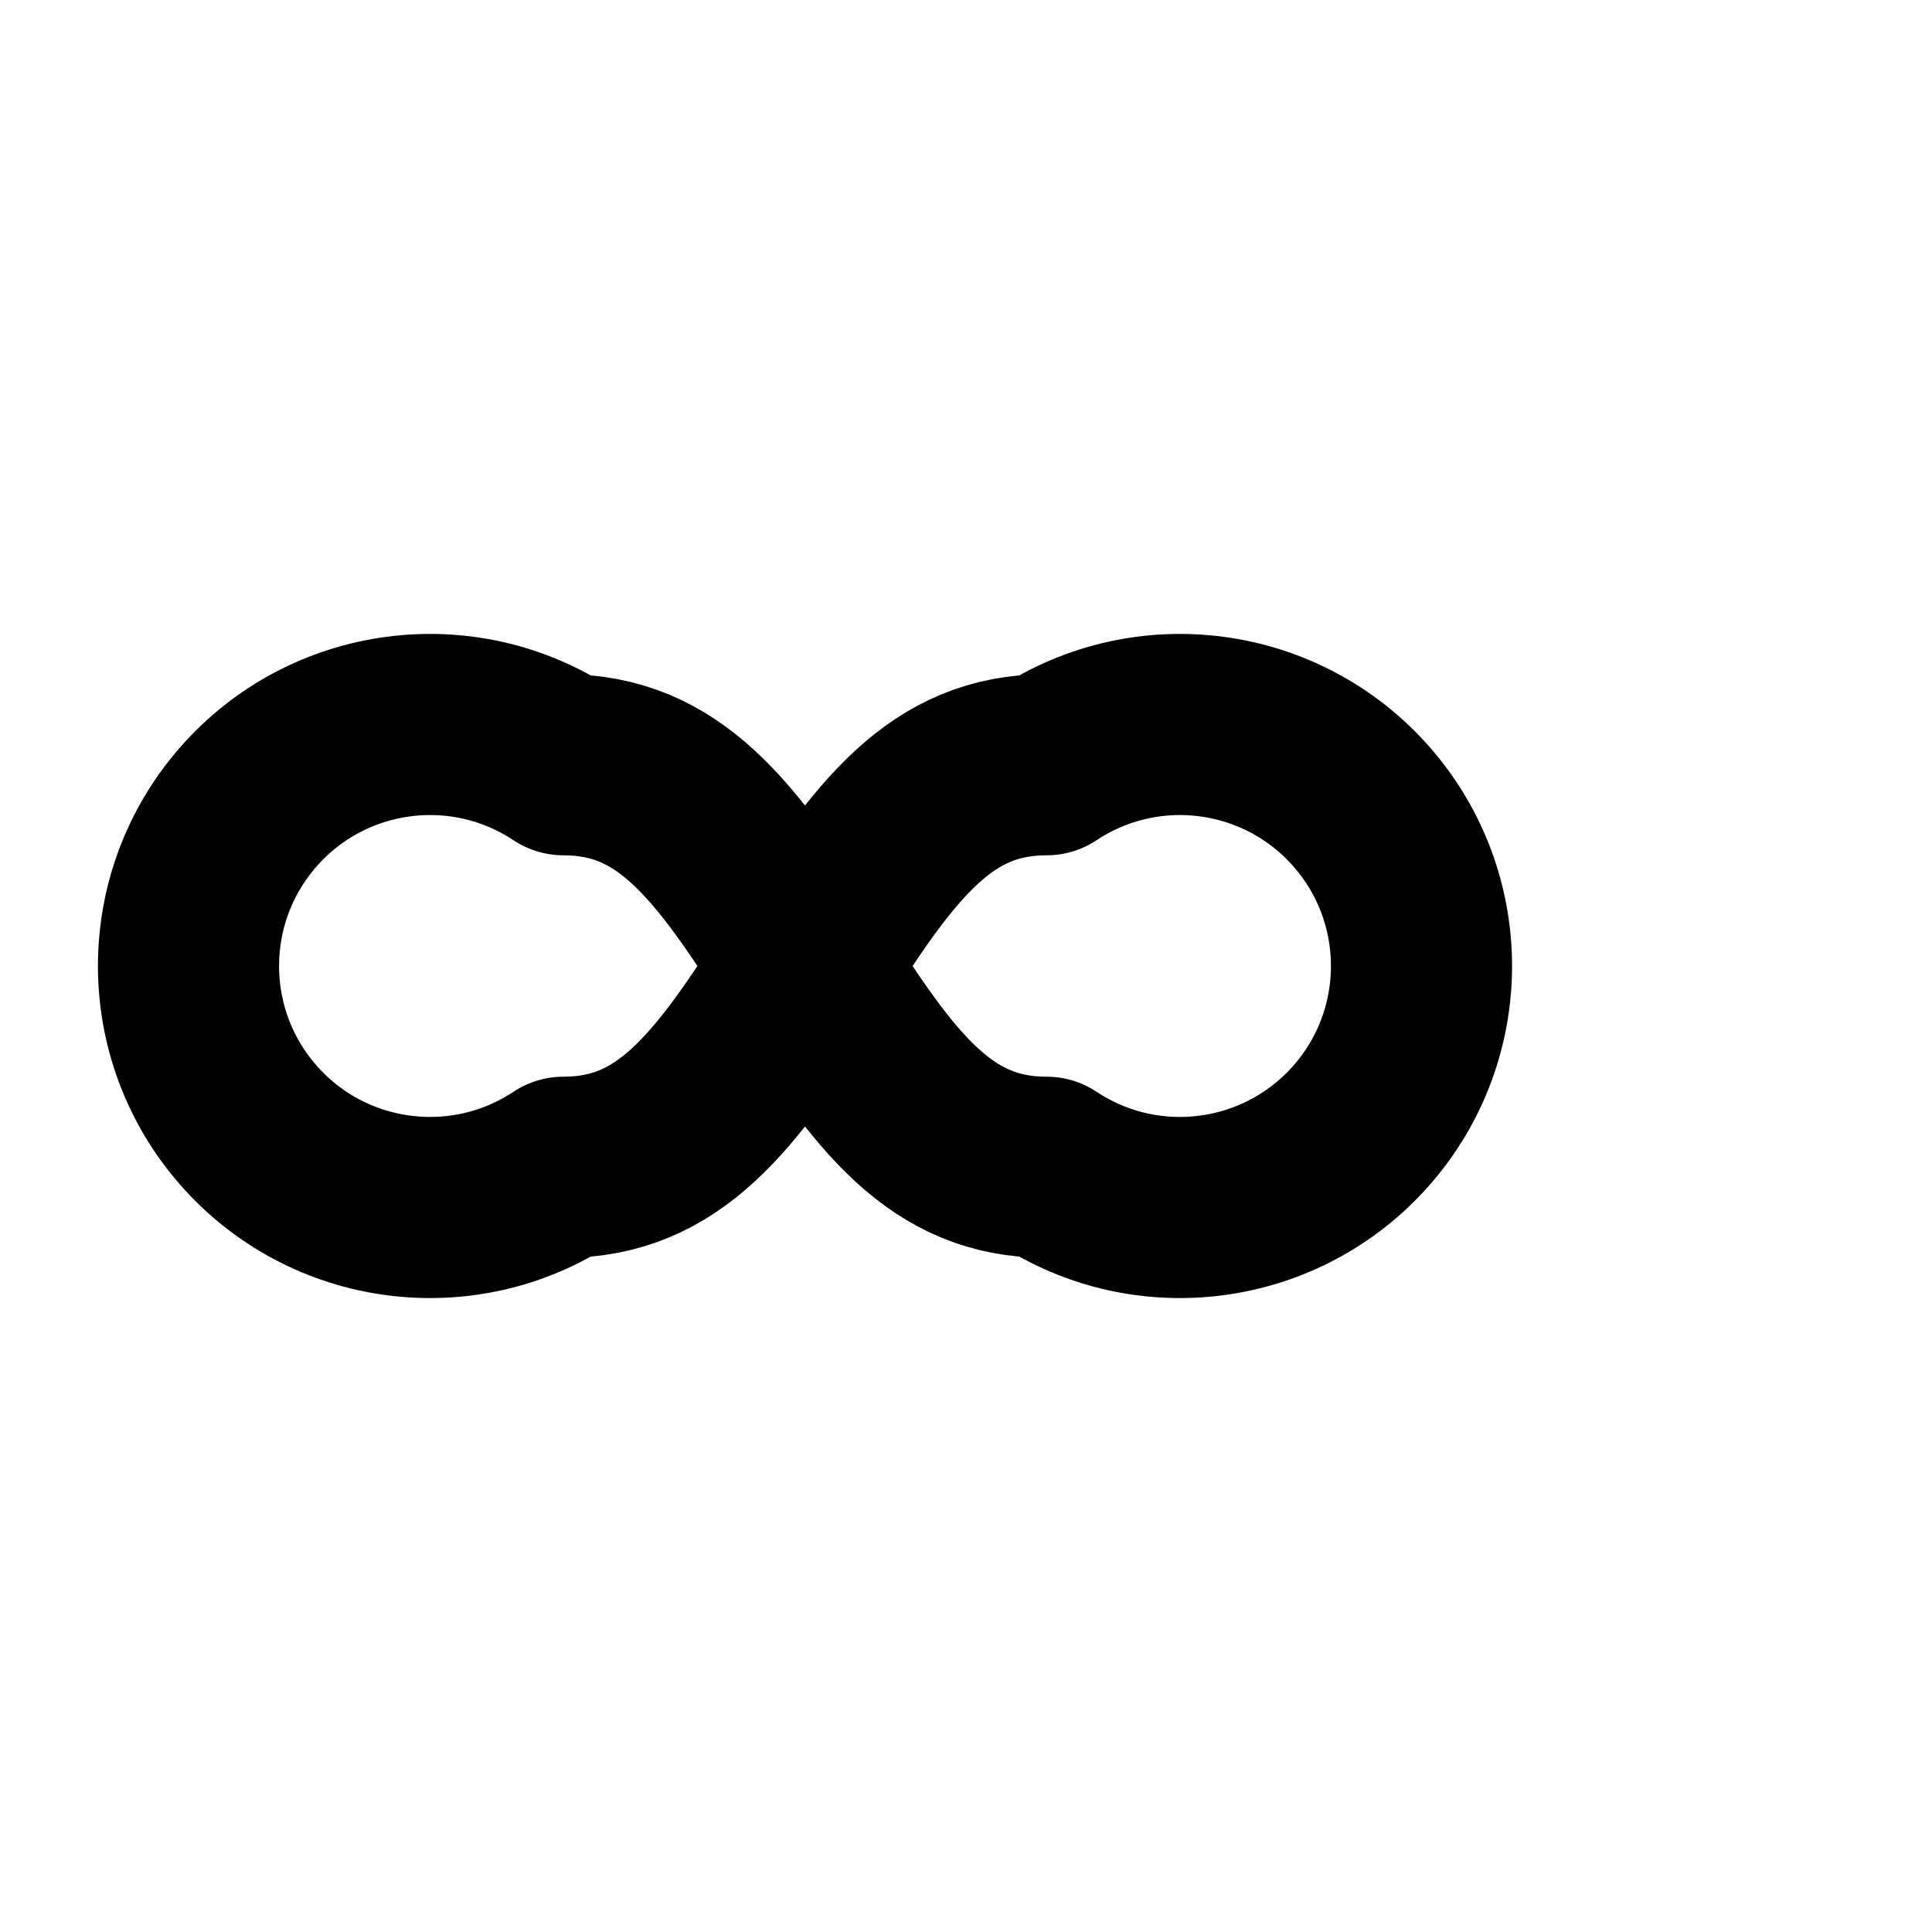
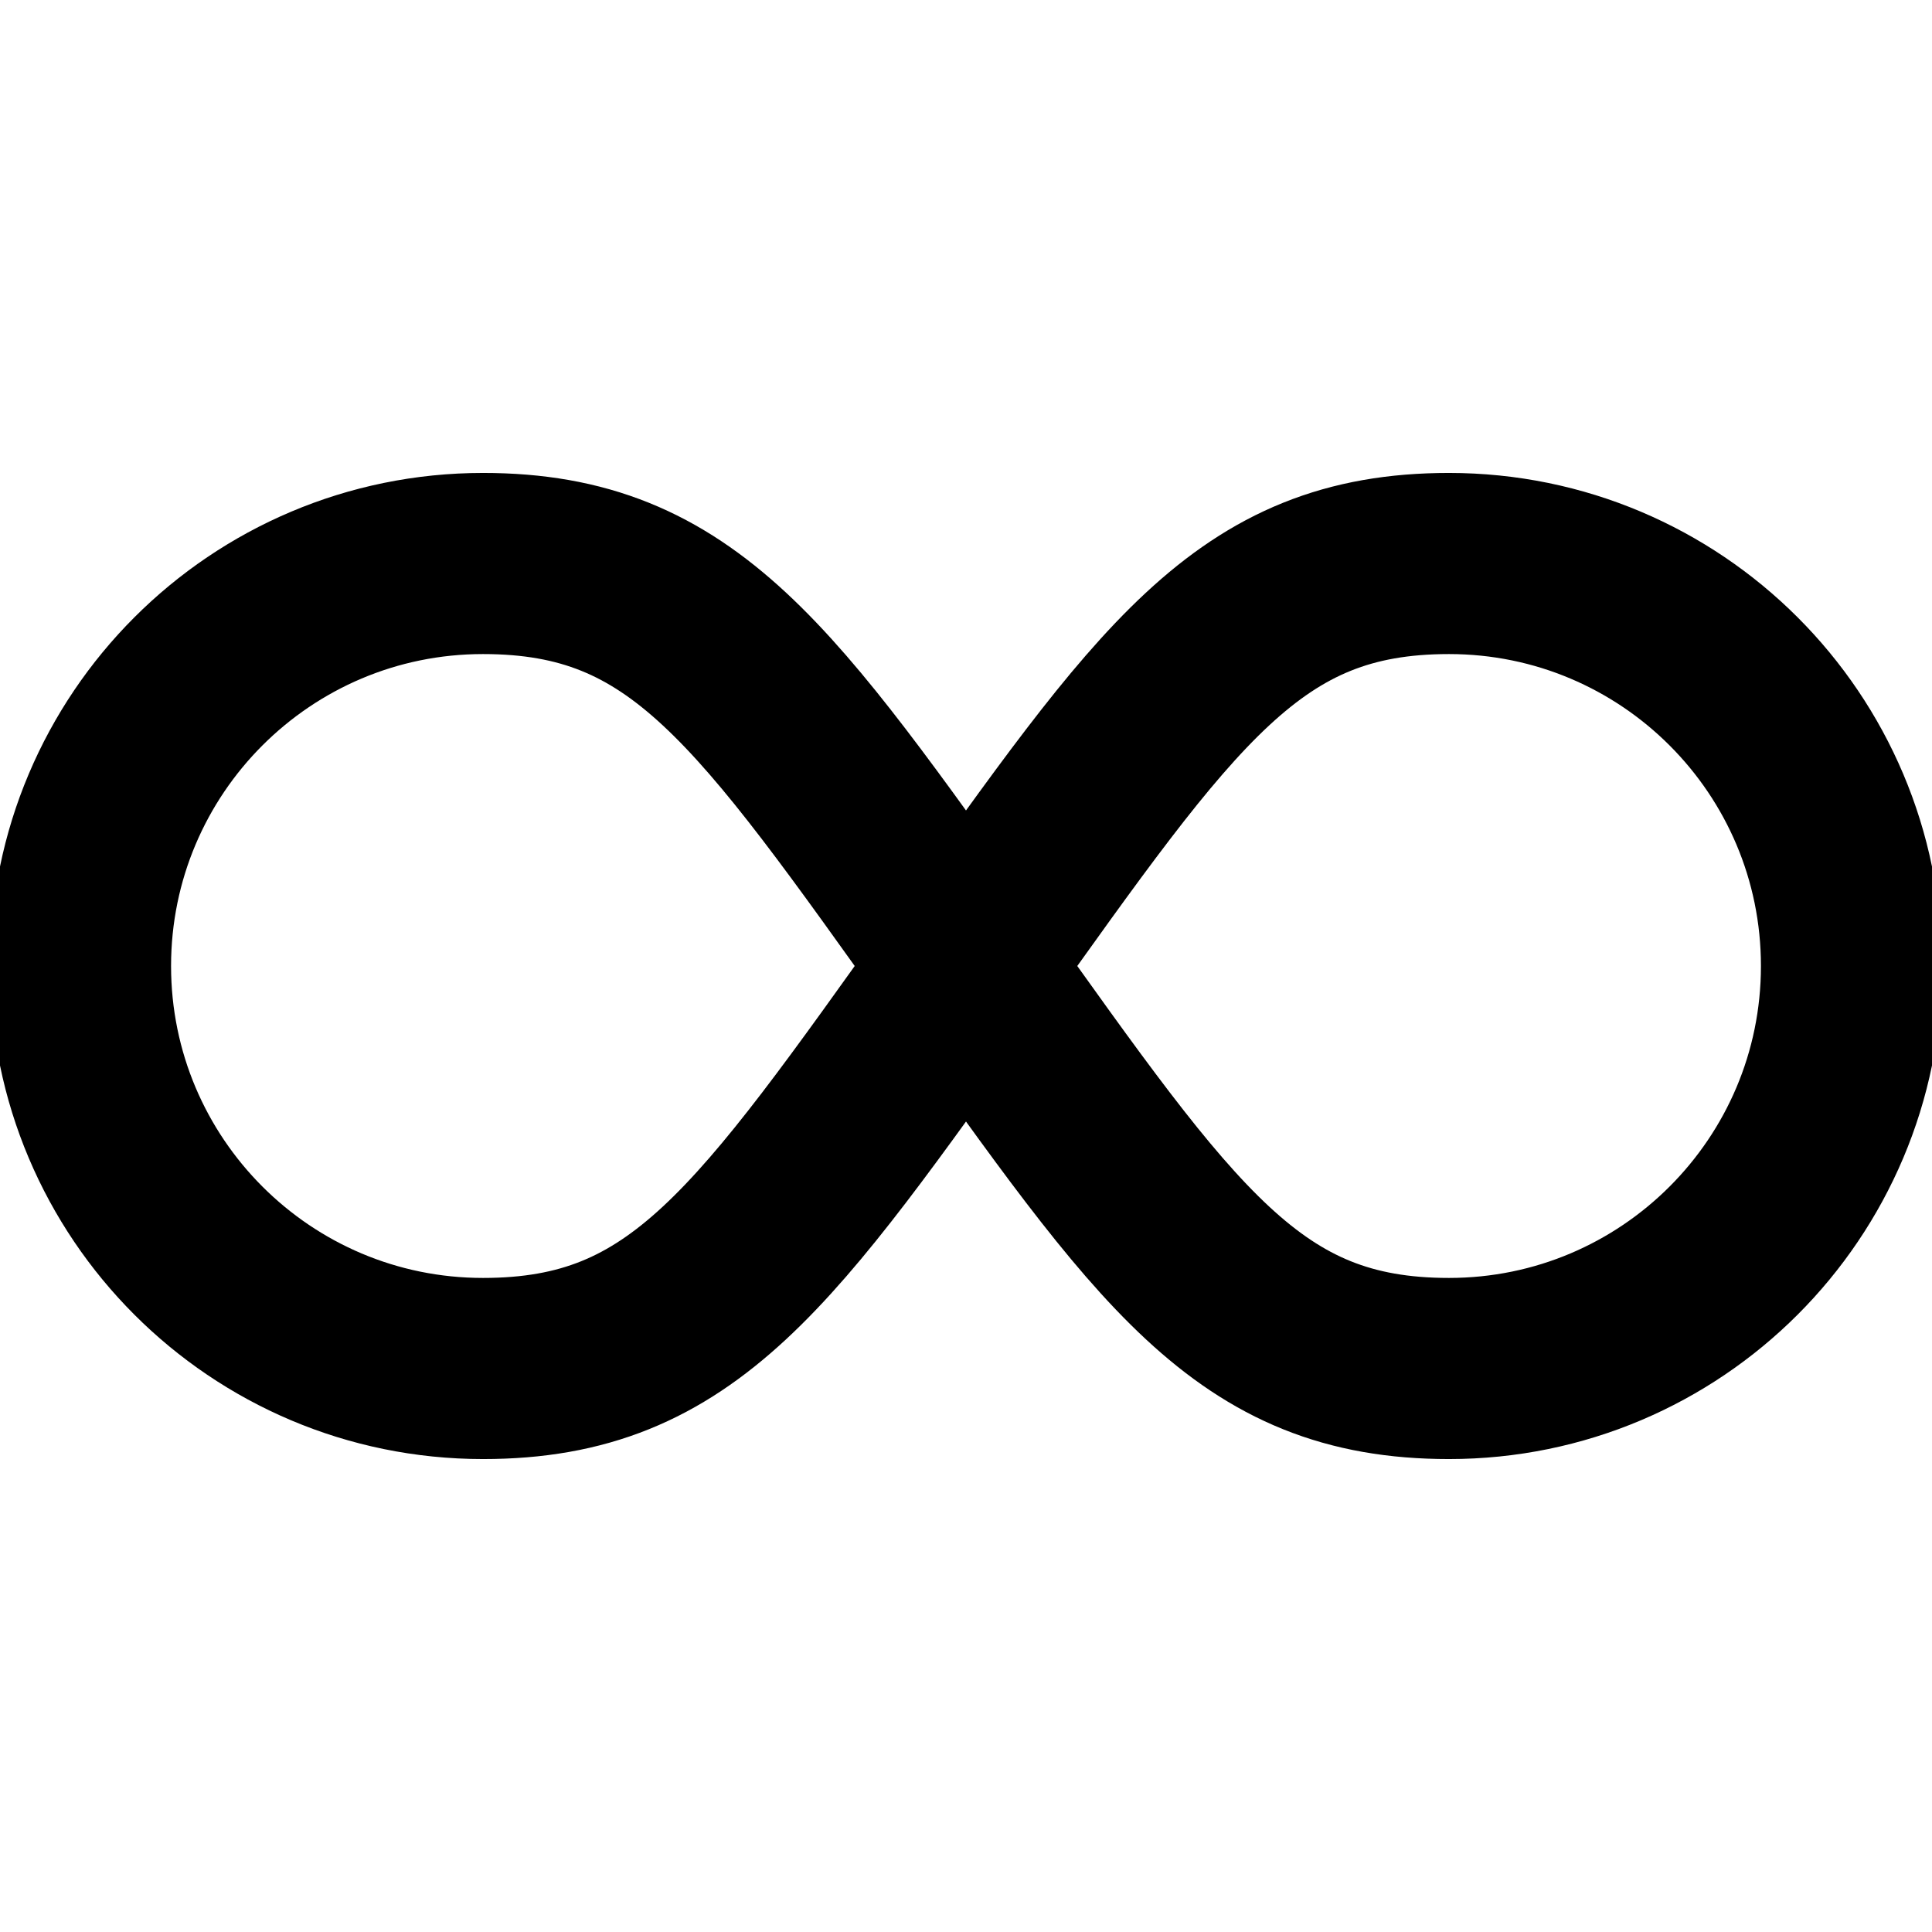
<svg xmlns="http://www.w3.org/2000/svg" viewBox="0 0 24 24" fill="none" stroke="currentColor" stroke-width="2.25" stroke-linecap="round" stroke-linejoin="round">
-   <path d="M7 9.5a3 3 0 1 0 0 5c1.3 0 2-.9 3-2.5s1.7-2.5 3-2.5a3 3 0 1 1 0 5c-1.3 0-2-.9-3-2.5s-1.7-2.5-3-2.5Z" />
+   <path d="M12 12C9.5 8.5 8.5 7 6 7a5 5 0 0 0 0 10c2.5 0 3.5-1.5 6-5s3.5-5 6-5a5 5 0 0 1 0 10c-2.5 0-3.5-1.5-6-5Z" />
</svg>
